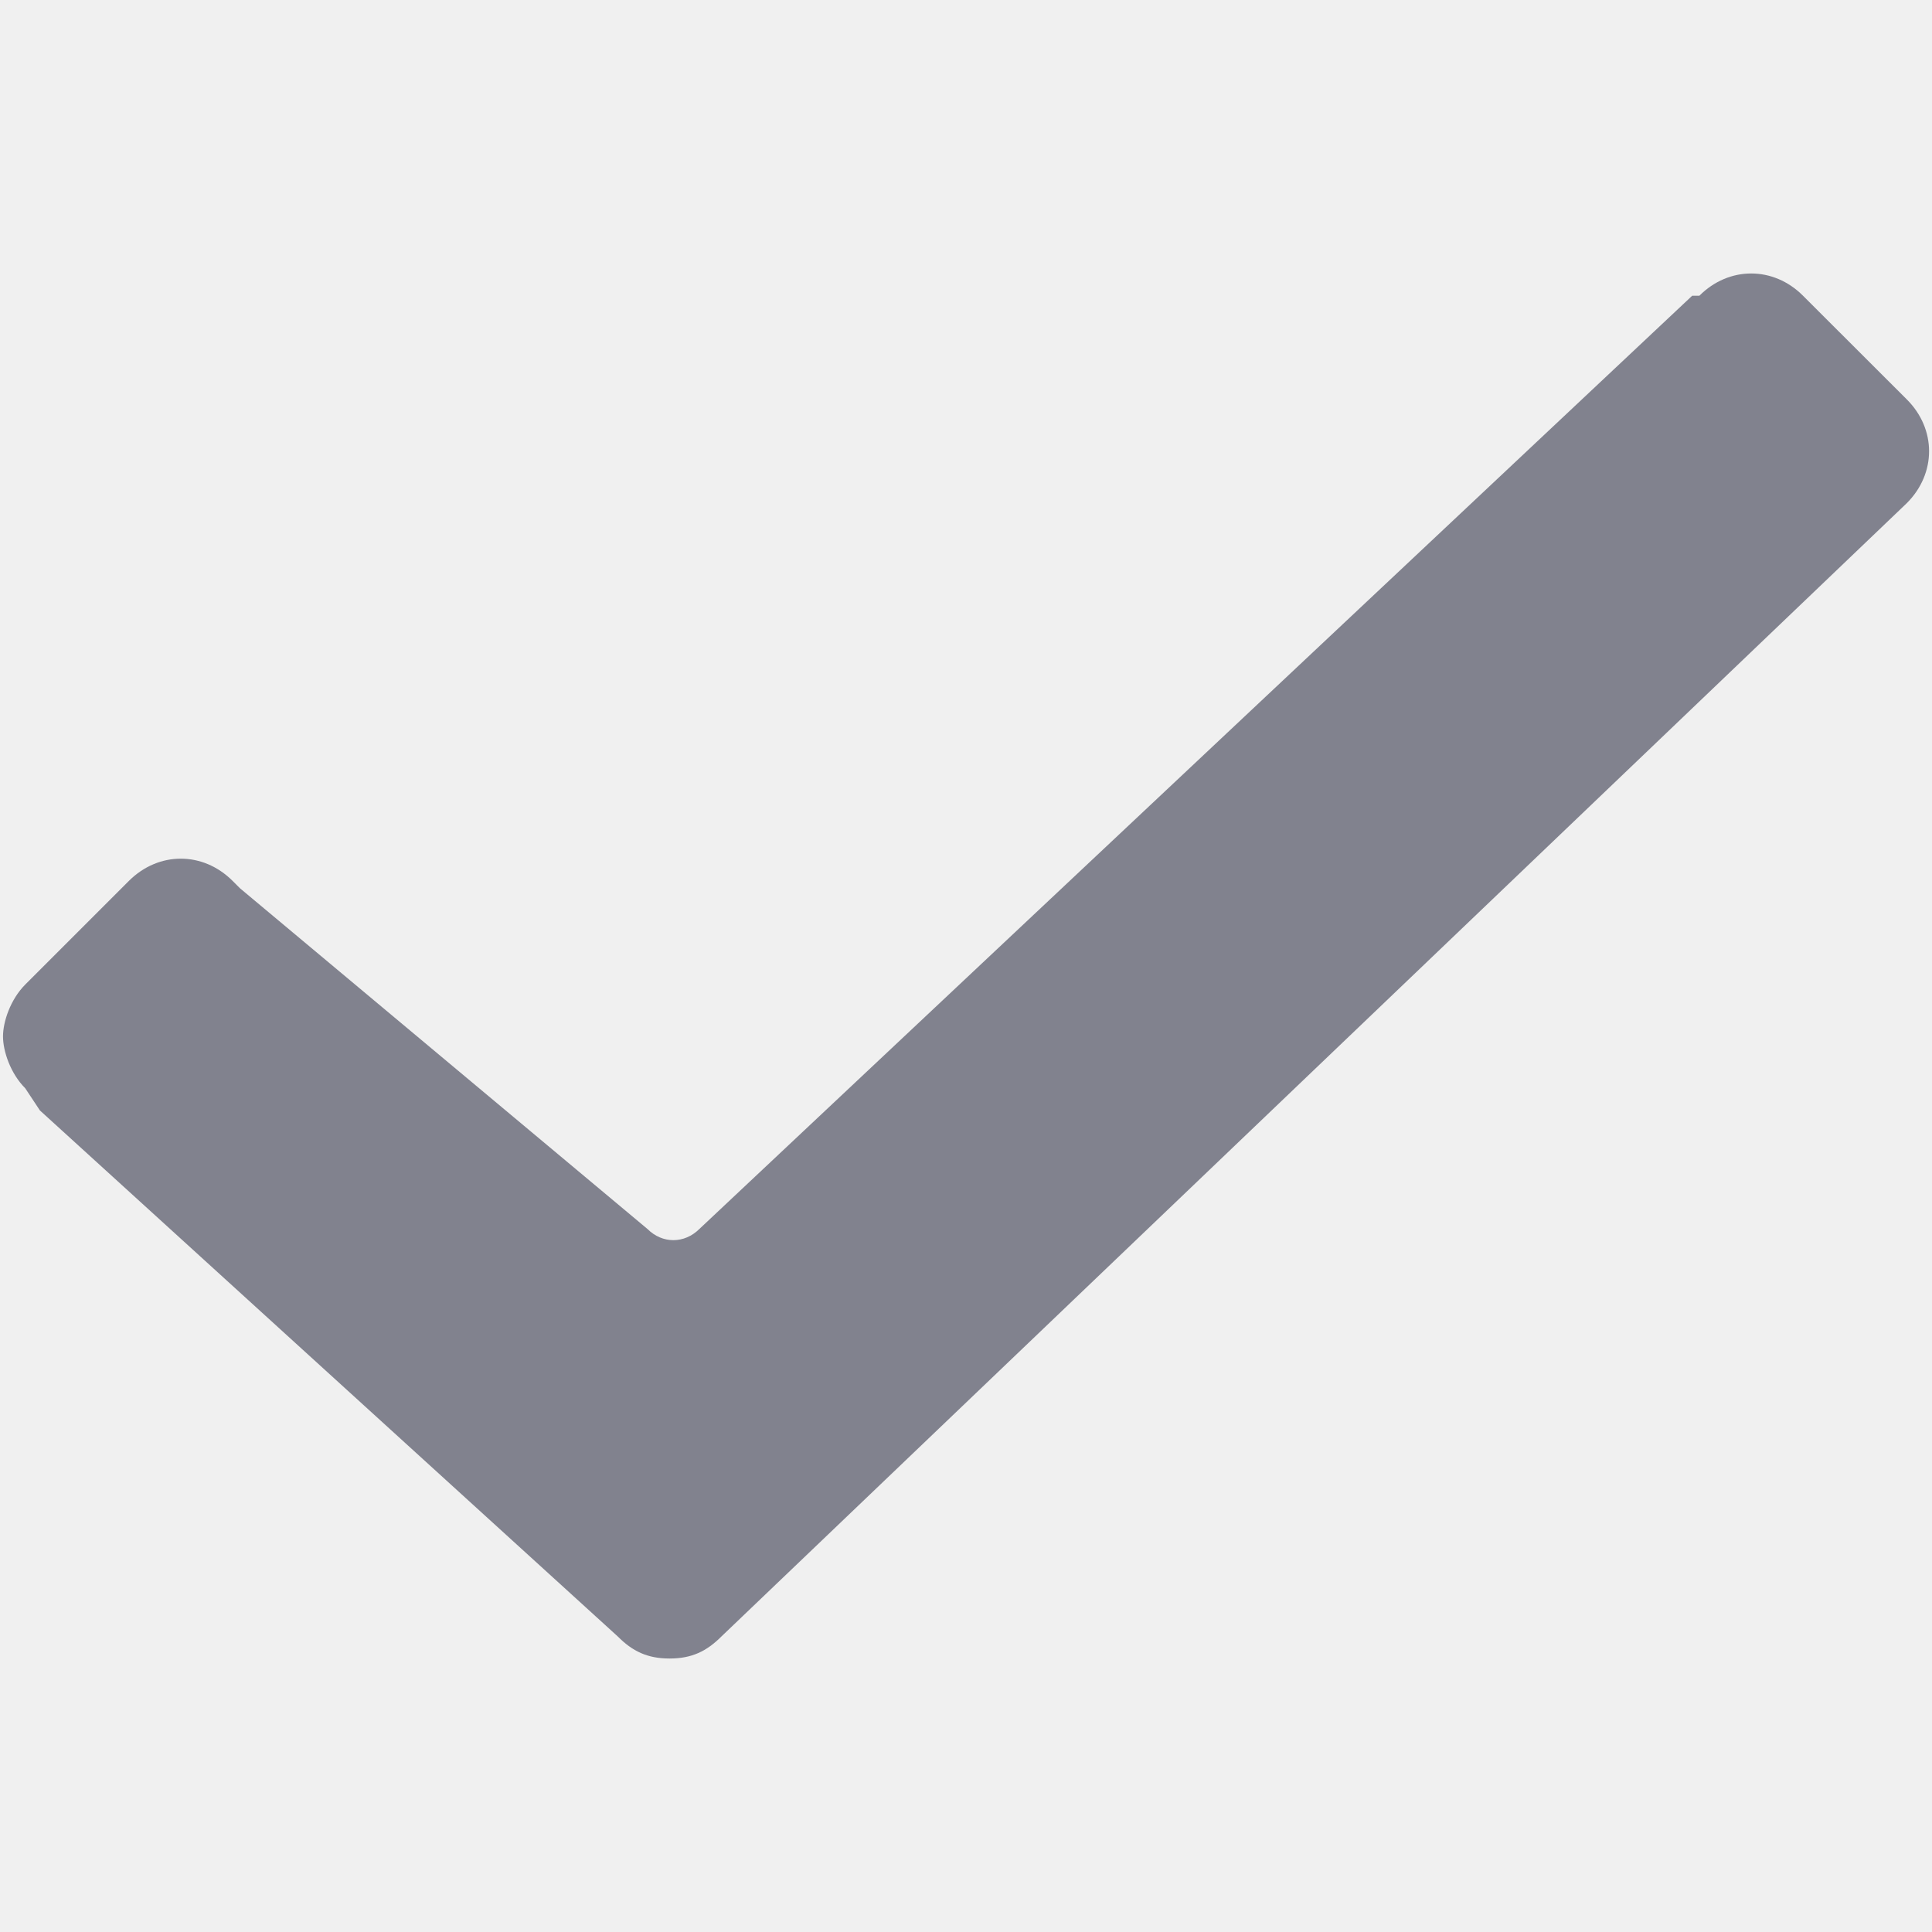
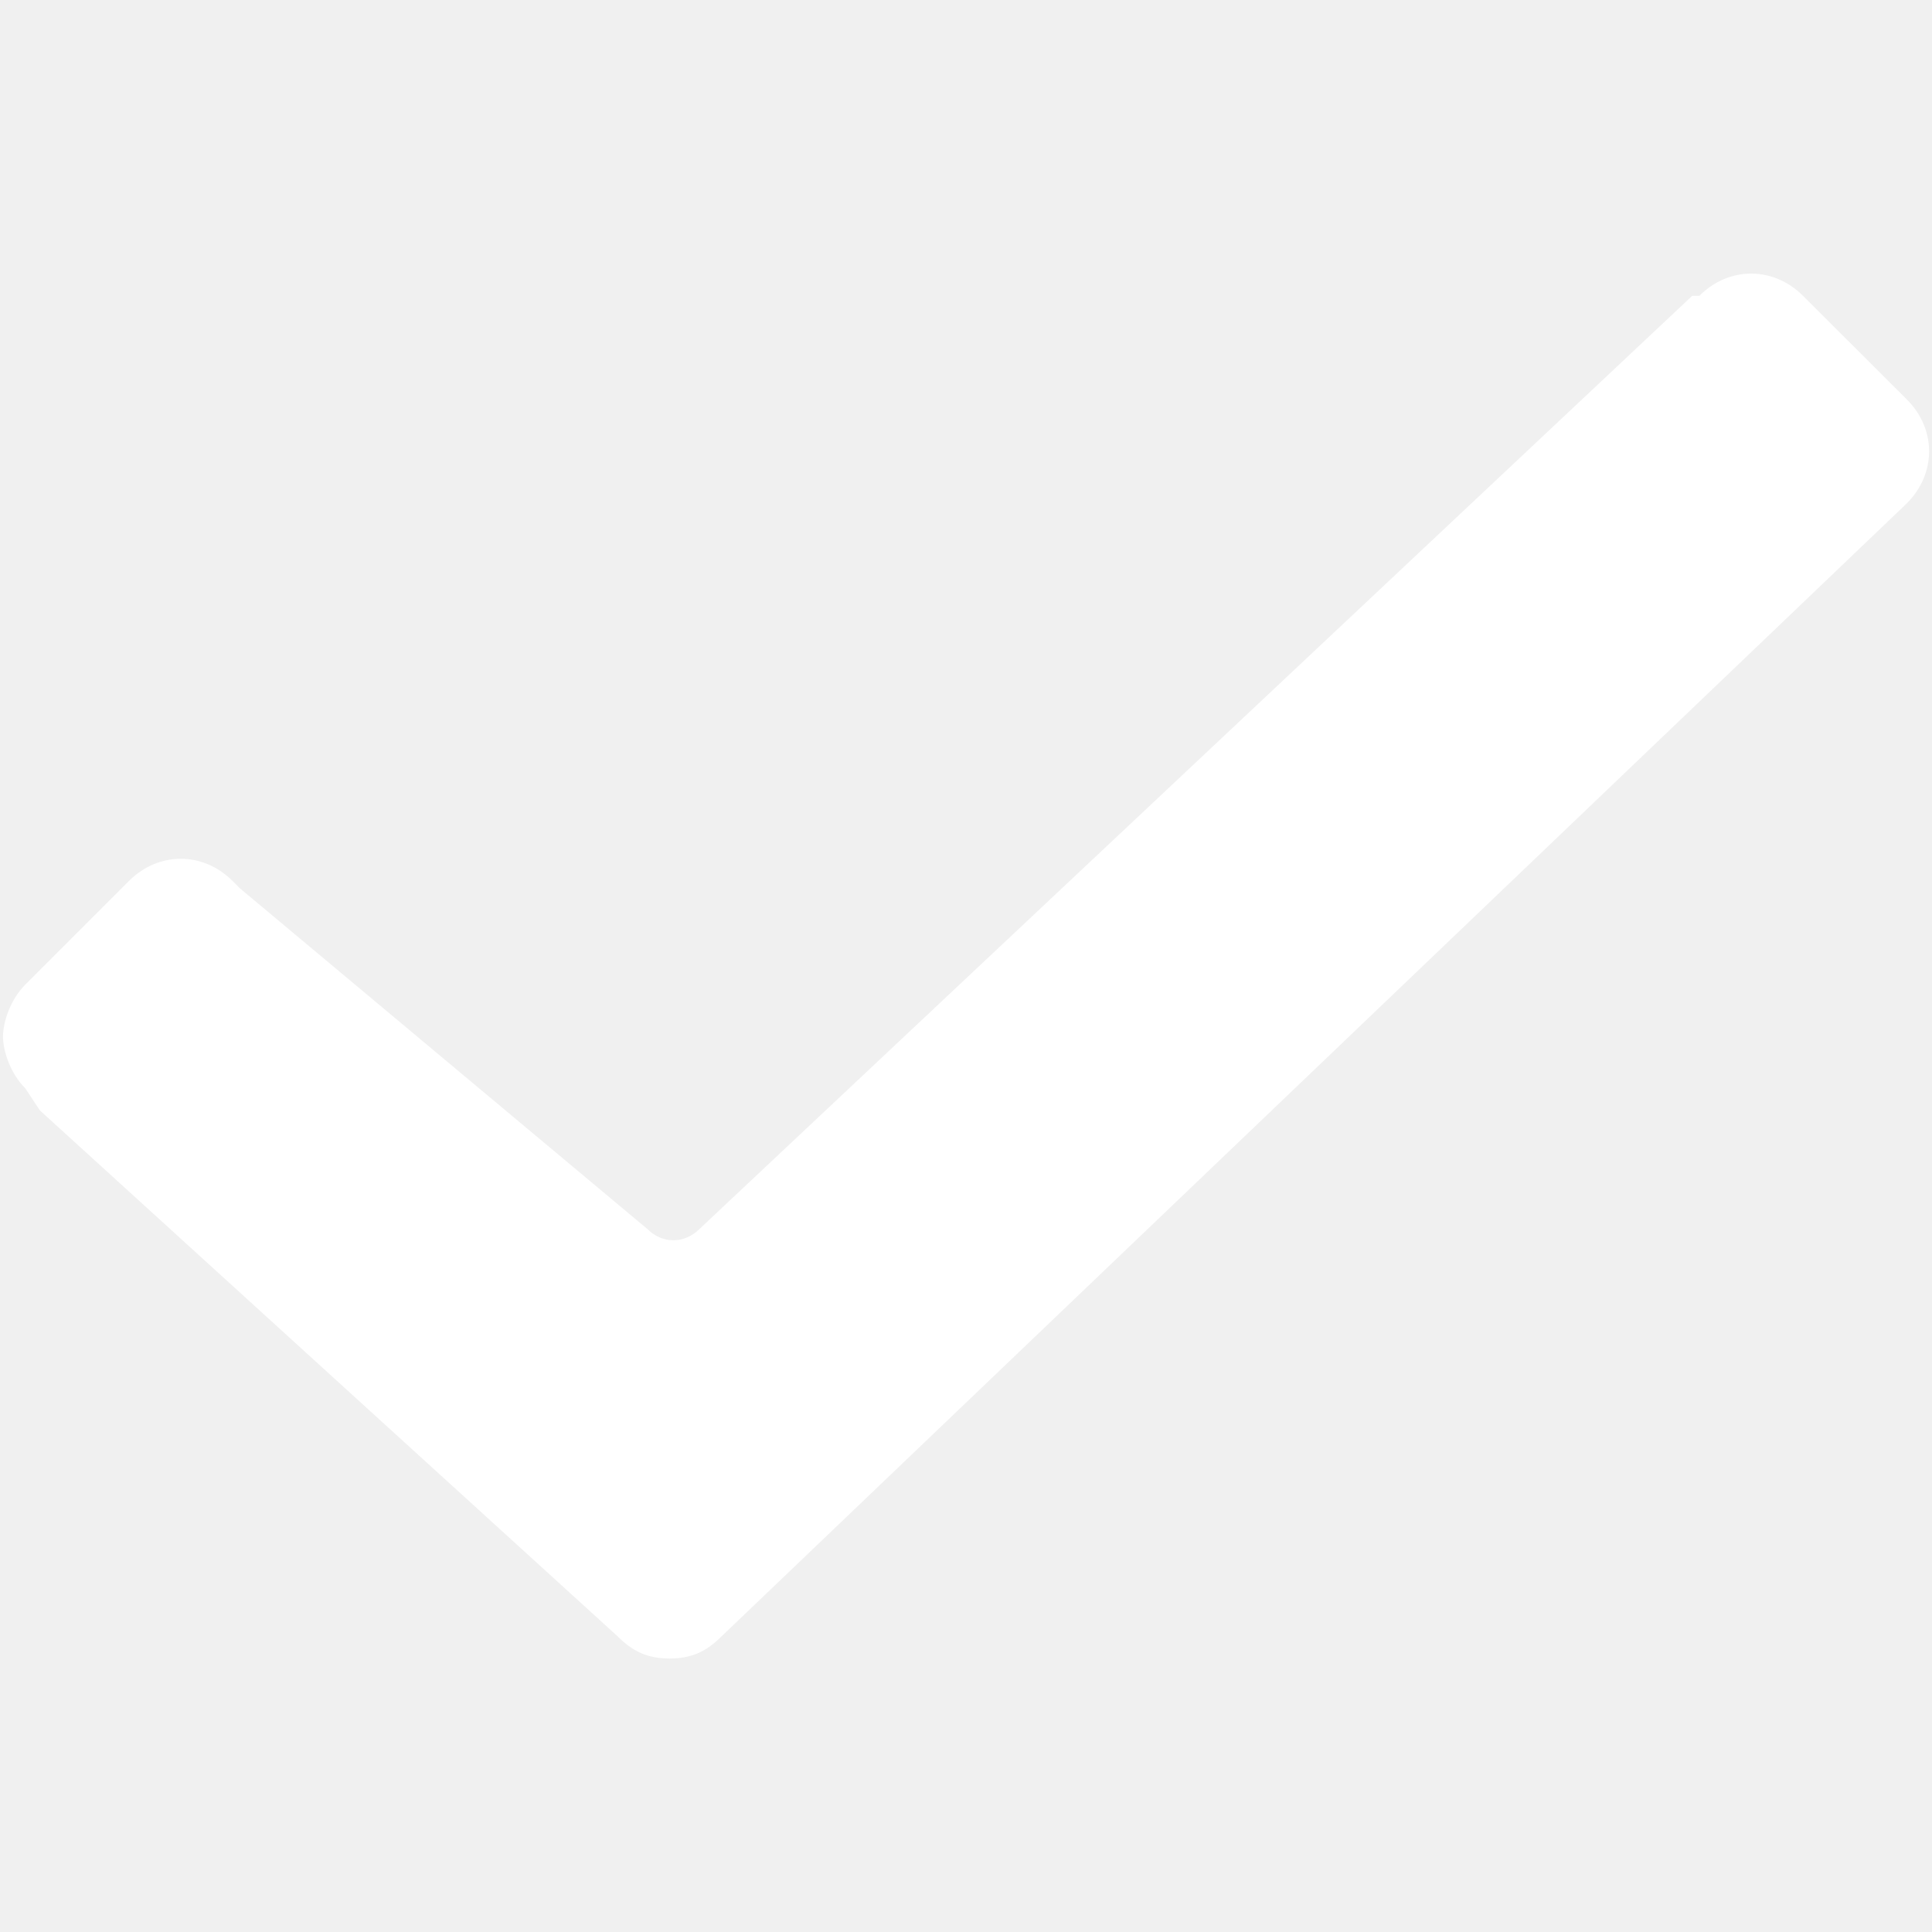
<svg xmlns="http://www.w3.org/2000/svg" version="1.1" id="Layer_1" x="0px" y="0px" width="18px" height="18px" viewBox="0 0 18 18" enable-background="new 0 0 18 18" xml:space="preserve">
-   <path fill="#81828E" d="M0.235,10.139c-0.138-0.138-0.207-0.346-0.207-0.483s0.069-0.344,0.207-0.483l0.966-0.966  c0.277-0.276,0.69-0.276,0.966,0l0.069,0.069l3.796,3.174c0.139,0.139,0.344,0.139,0.484,0l9.25-8.695h0.067l0,0  c0.275-0.276,0.69-0.276,0.965,0l0.967,0.966c0.277,0.276,0.277,0.69,0,0.967l0,0L6.722,15.246  c-0.139,0.139-0.277,0.206-0.484,0.206c-0.207,0-0.346-0.068-0.483-0.206l-5.383-4.9L0.235,10.139L0.235,10.139z" />
+   <path fill="#FFFFFF" d="M0.235,10.139c-0.138-0.138-0.207-0.346-0.207-0.482s0.069-0.344,0.207-0.483l0.966-0.966  c0.277-0.276,0.69-0.276,0.966,0l0.069,0.069l3.796,3.174c0.139,0.139,0.344,0.139,0.484,0l9.25-8.695h0.067l0,0  c0.274-0.276,0.69-0.276,0.965,0l0.968,0.966c0.276,0.276,0.276,0.69,0,0.967l0,0L6.722,15.246  c-0.139,0.139-0.277,0.206-0.484,0.206c-0.207,0-0.346-0.068-0.483-0.206l-5.383-4.9L0.235,10.139L0.235,10.139z" />
</svg>
